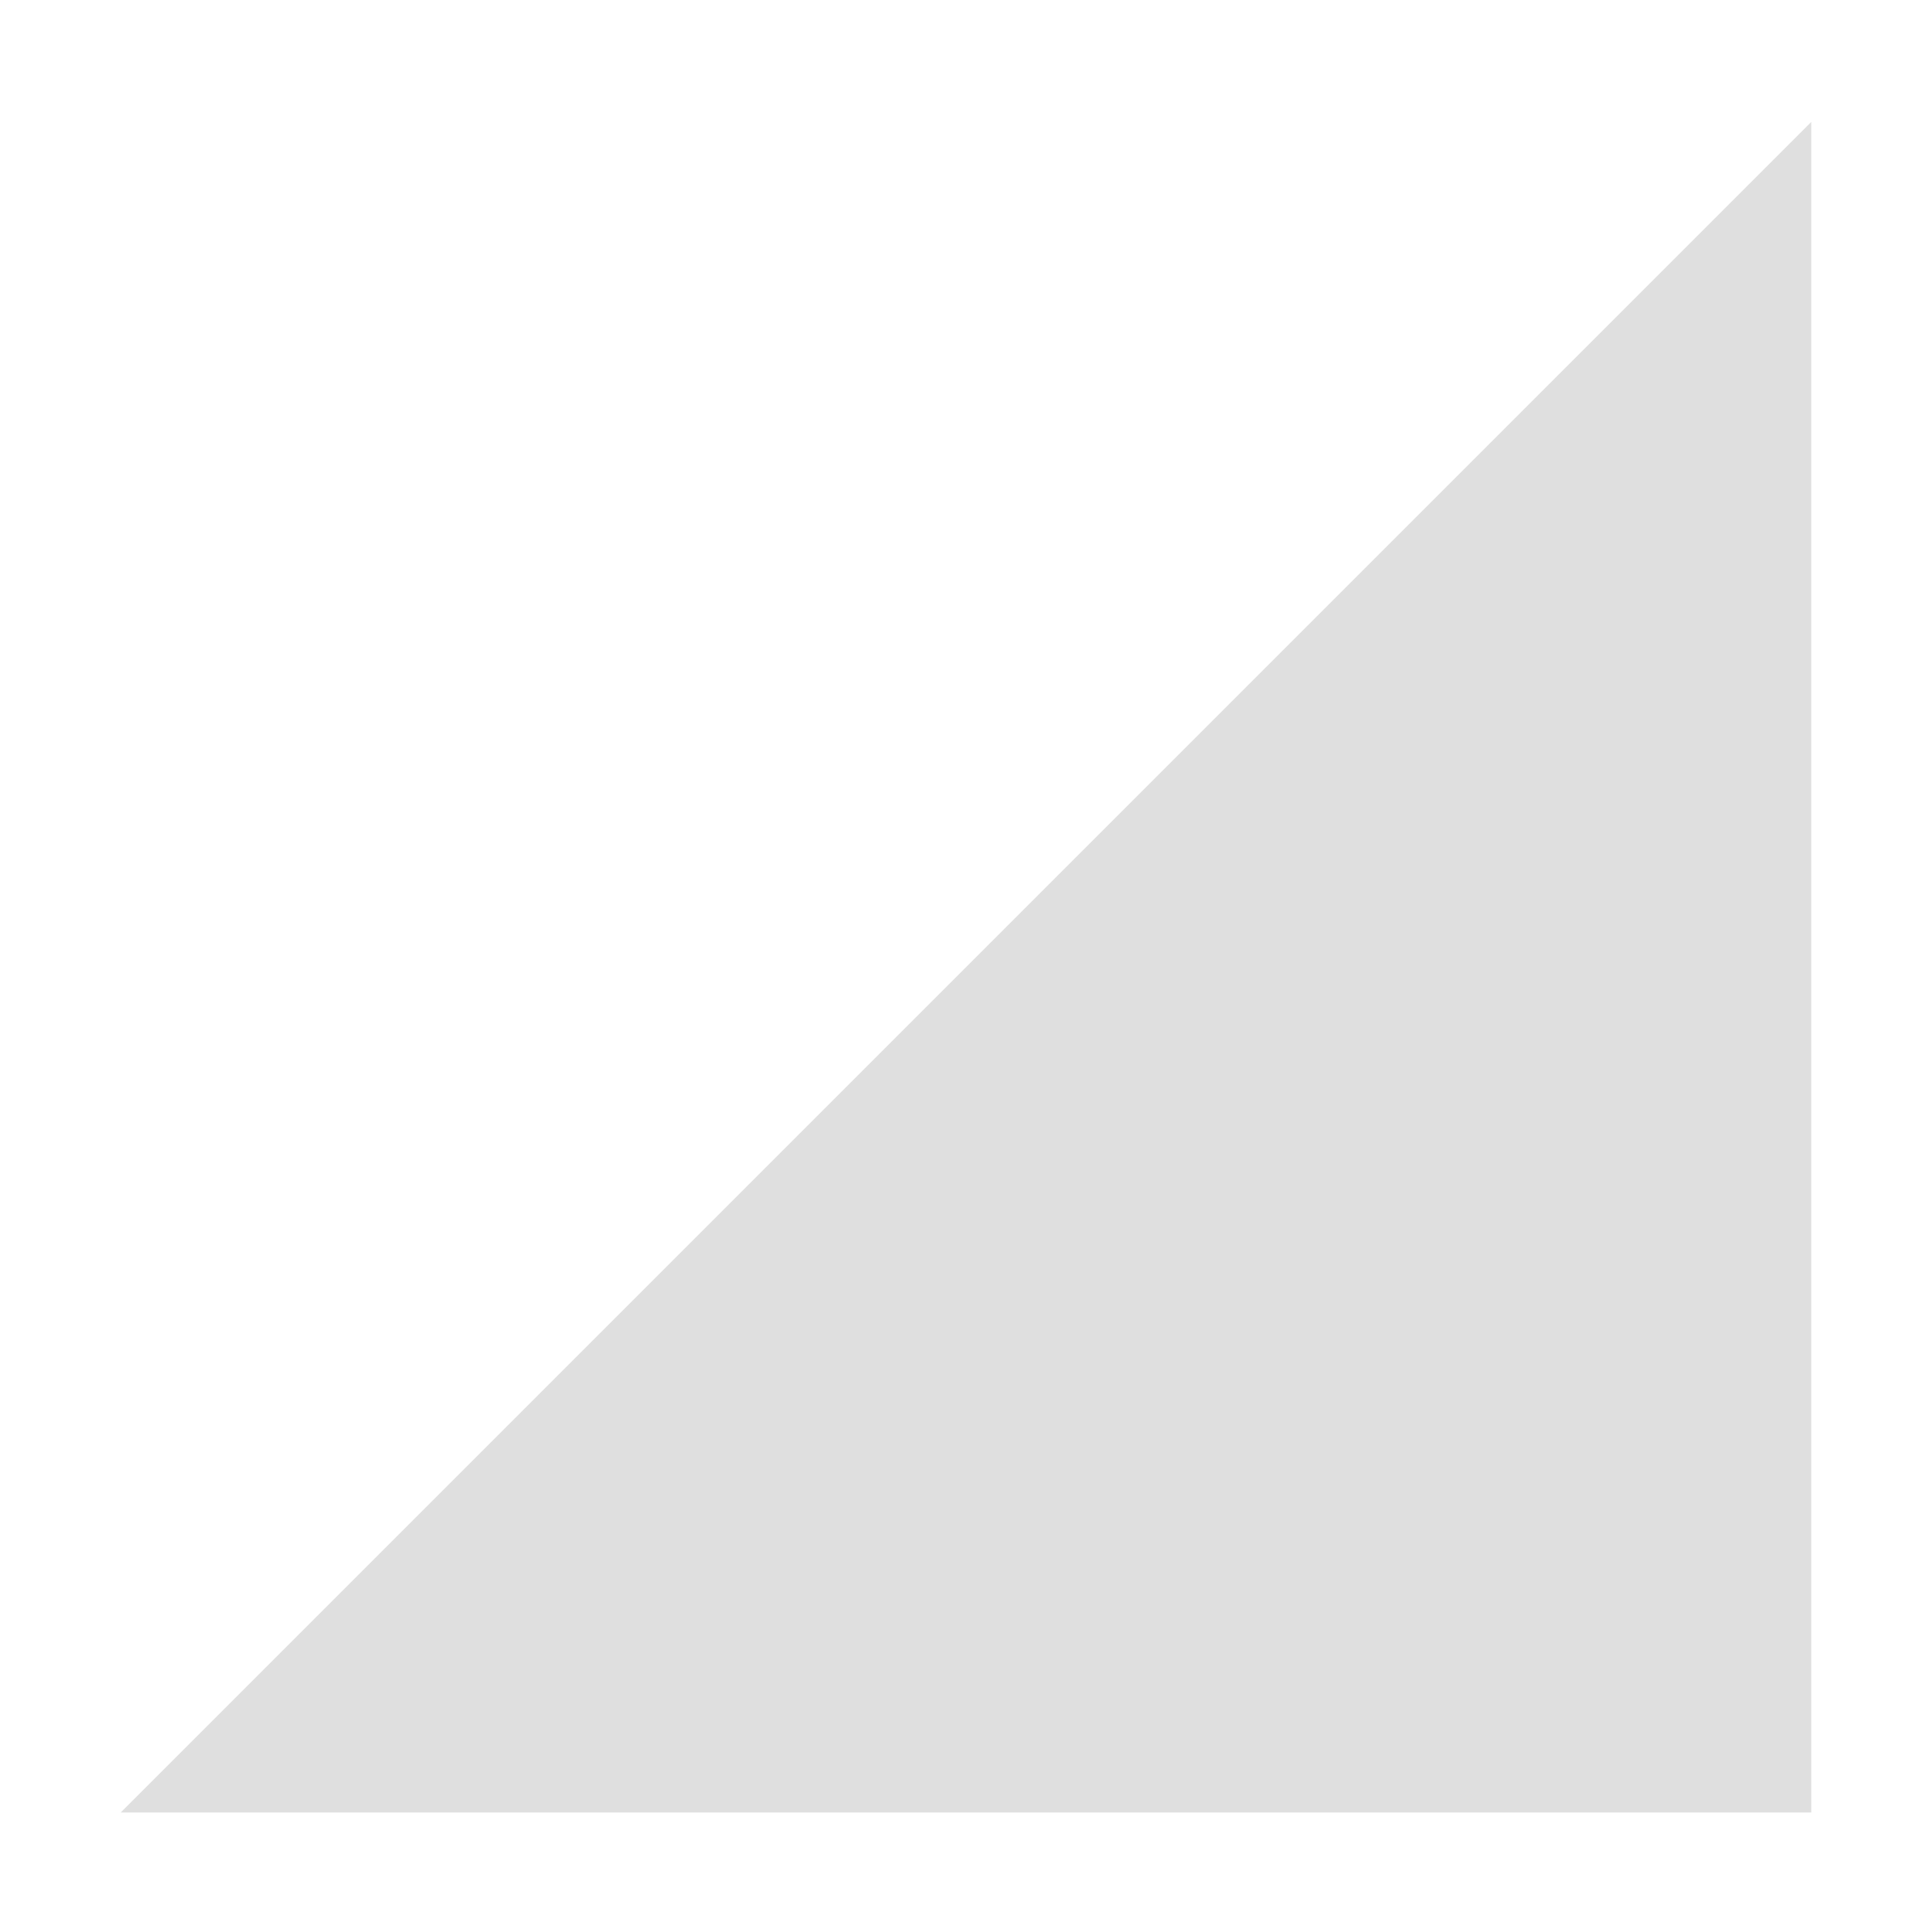
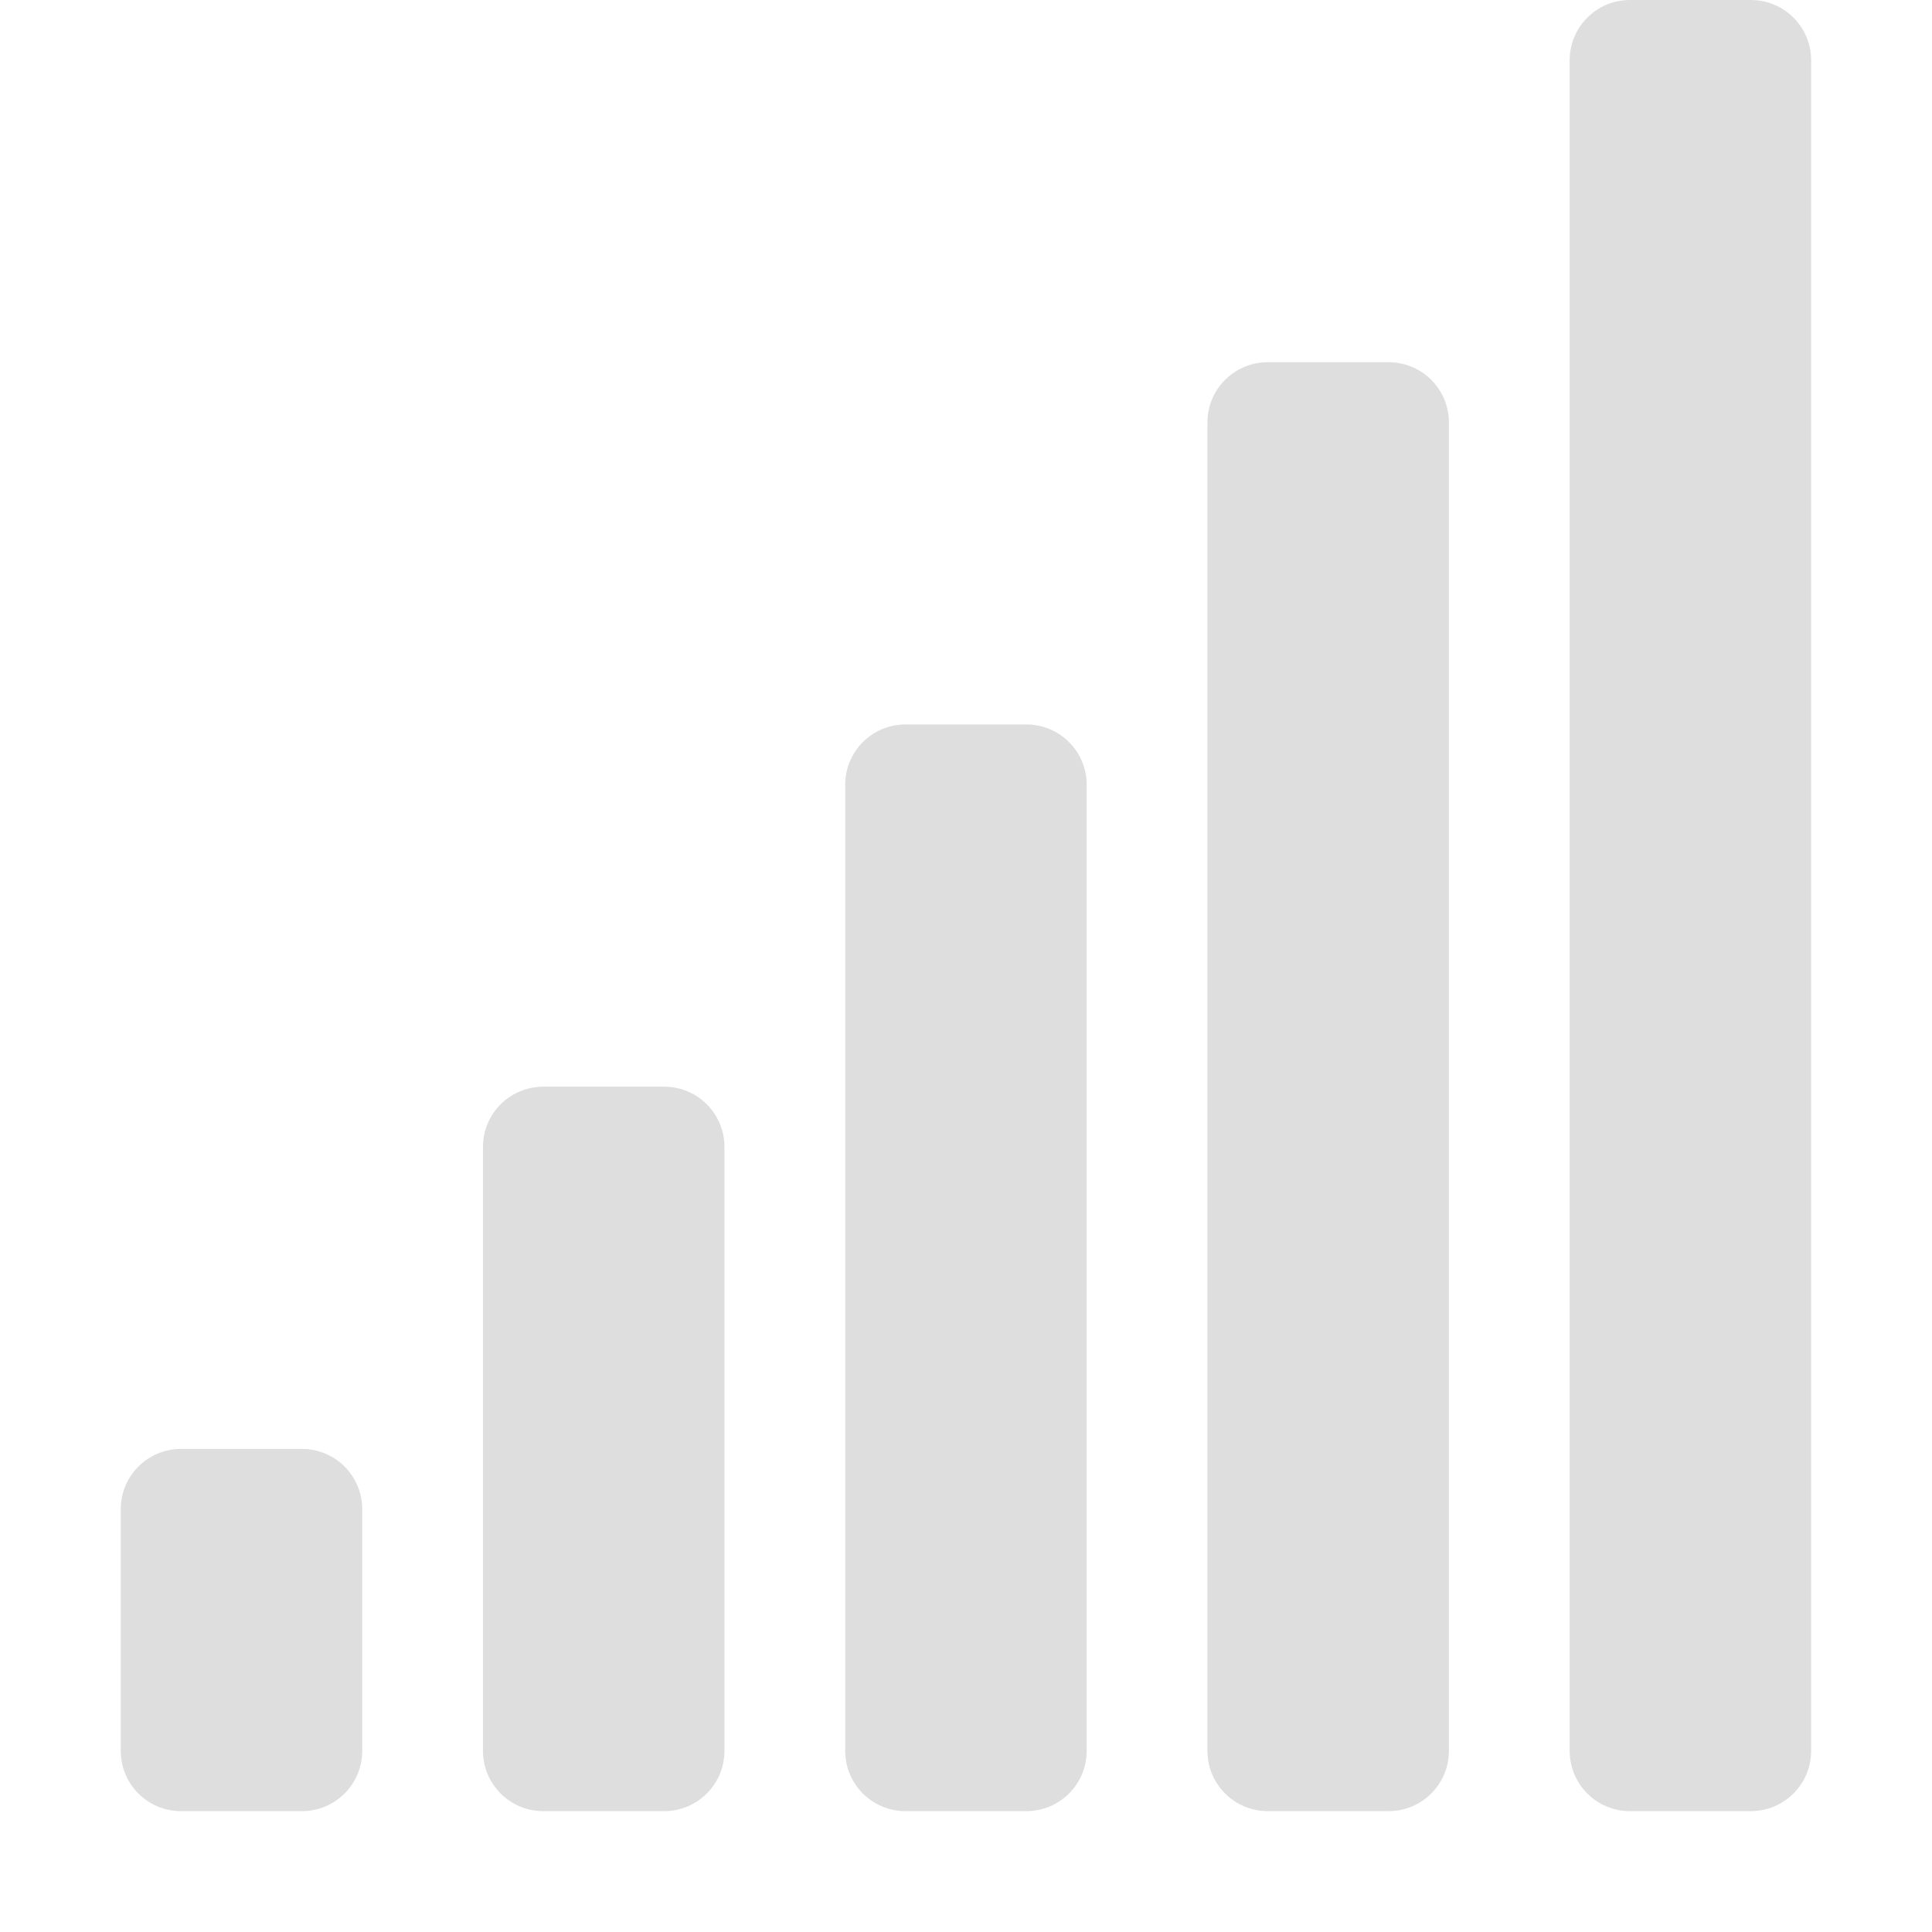
- <svg xmlns="http://www.w3.org/2000/svg" width="16" height="16" version="1.1">
-   <defs>
-     <style id="current-color-scheme" type="text/css">
-    .ColorScheme-Text { color:#dfdfdf; } .ColorScheme-Highlight { color:#4285f4; }
-   </style>
-   </defs>
-   <path style="fill:currentColor" class="ColorScheme-Text" d="M 1,15.01 15,1.01 V 15.01 Z" />
+ <svg xmlns="http://www.w3.org/2000/svg" height="16.001" width="16">
+   <path d="M13.5 0c-.277 0-.5.223-.5.5v14c0 .277.223.5.5.5h1c.277 0 .5-.223.5-.5V.5c0-.277-.223-.5-.5-.5h-1zm-3 3c-.277 0-.5.223-.5.5v11c0 .277.223.5.5.5h1c.277 0 .5-.223.5-.5v-11c0-.277-.223-.5-.5-.5h-1zm-3 3c-.277 0-.5.223-.5.5v8c0 .277.223.5.5.5h1c.277 0 .5-.223.5-.5v-8c0-.277-.223-.5-.5-.5h-1zm-3 3c-.277 0-.5.223-.5.5v5c0 .277.223.5.5.5h1c.277 0 .5-.223.5-.5v-5c0-.277-.223-.5-.5-.5h-1zm-3 3c-.277 0-.5.223-.5.5v2c0 .277.223.5.5.5h1c.277 0 .5-.223.5-.5v-2c0-.277-.223-.5-.5-.5h-1z" style="marker:none" color="#dedede" overflow="visible" fill="#dedede" />
</svg>
